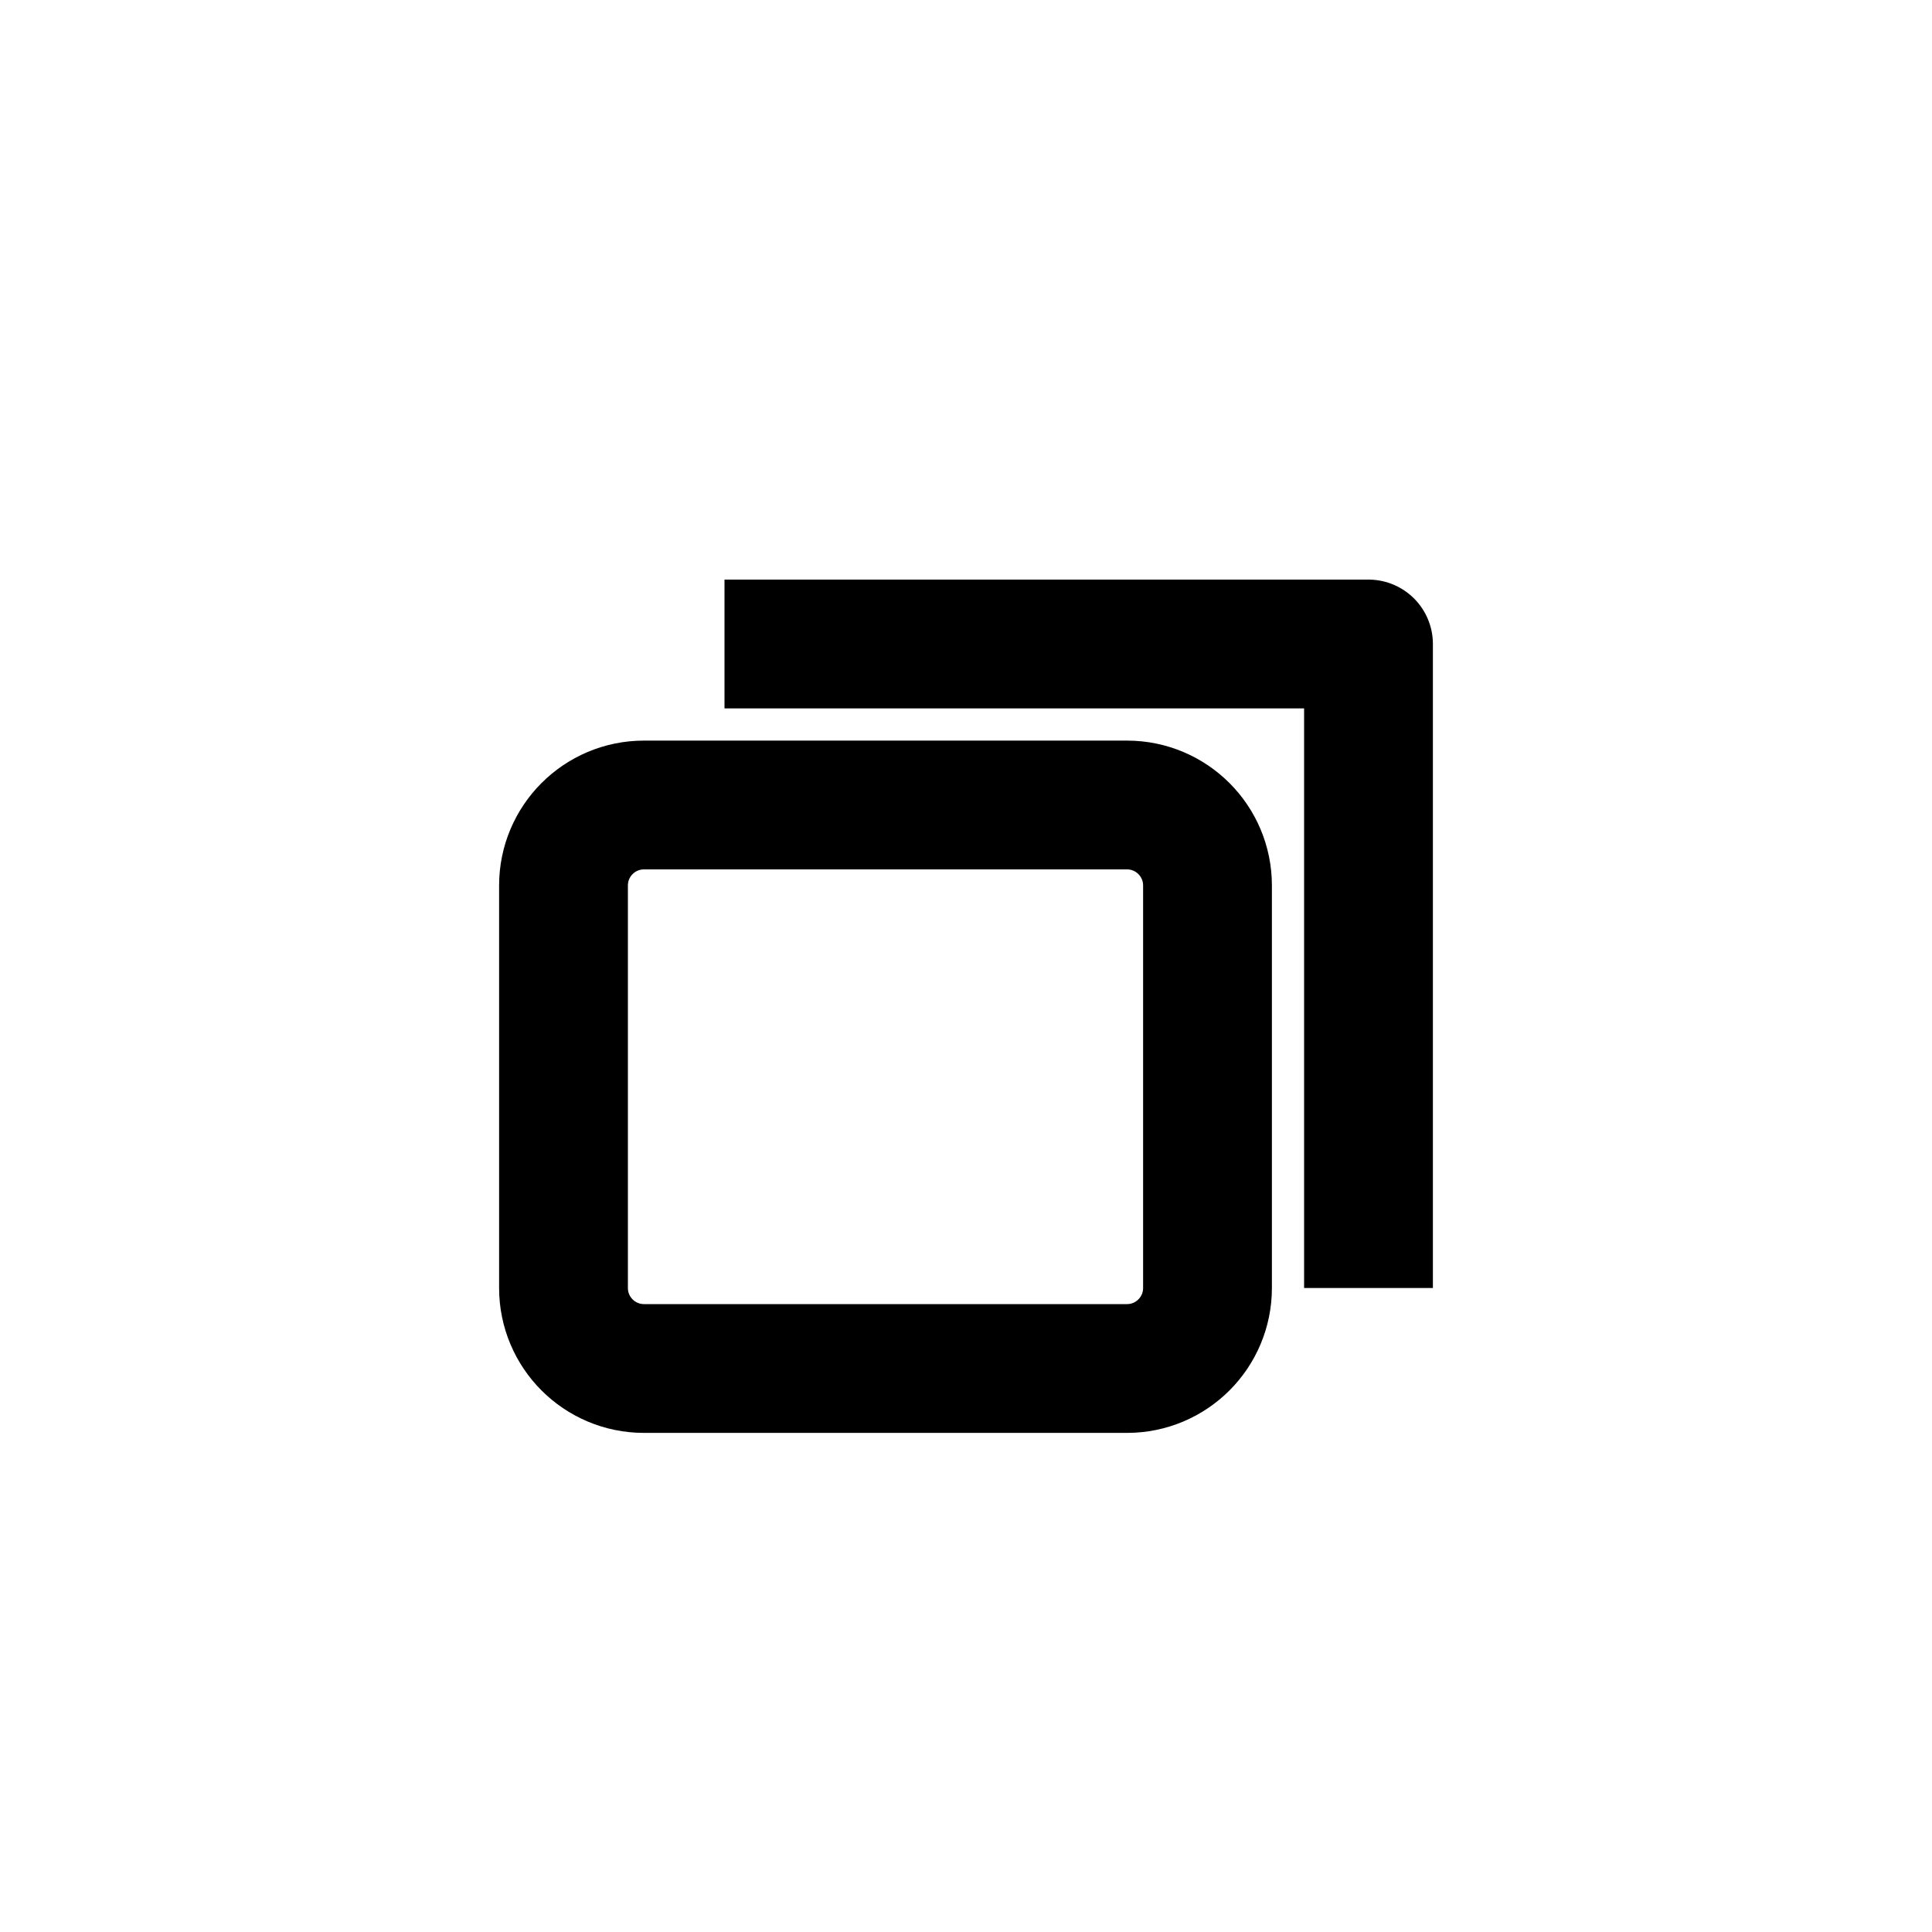
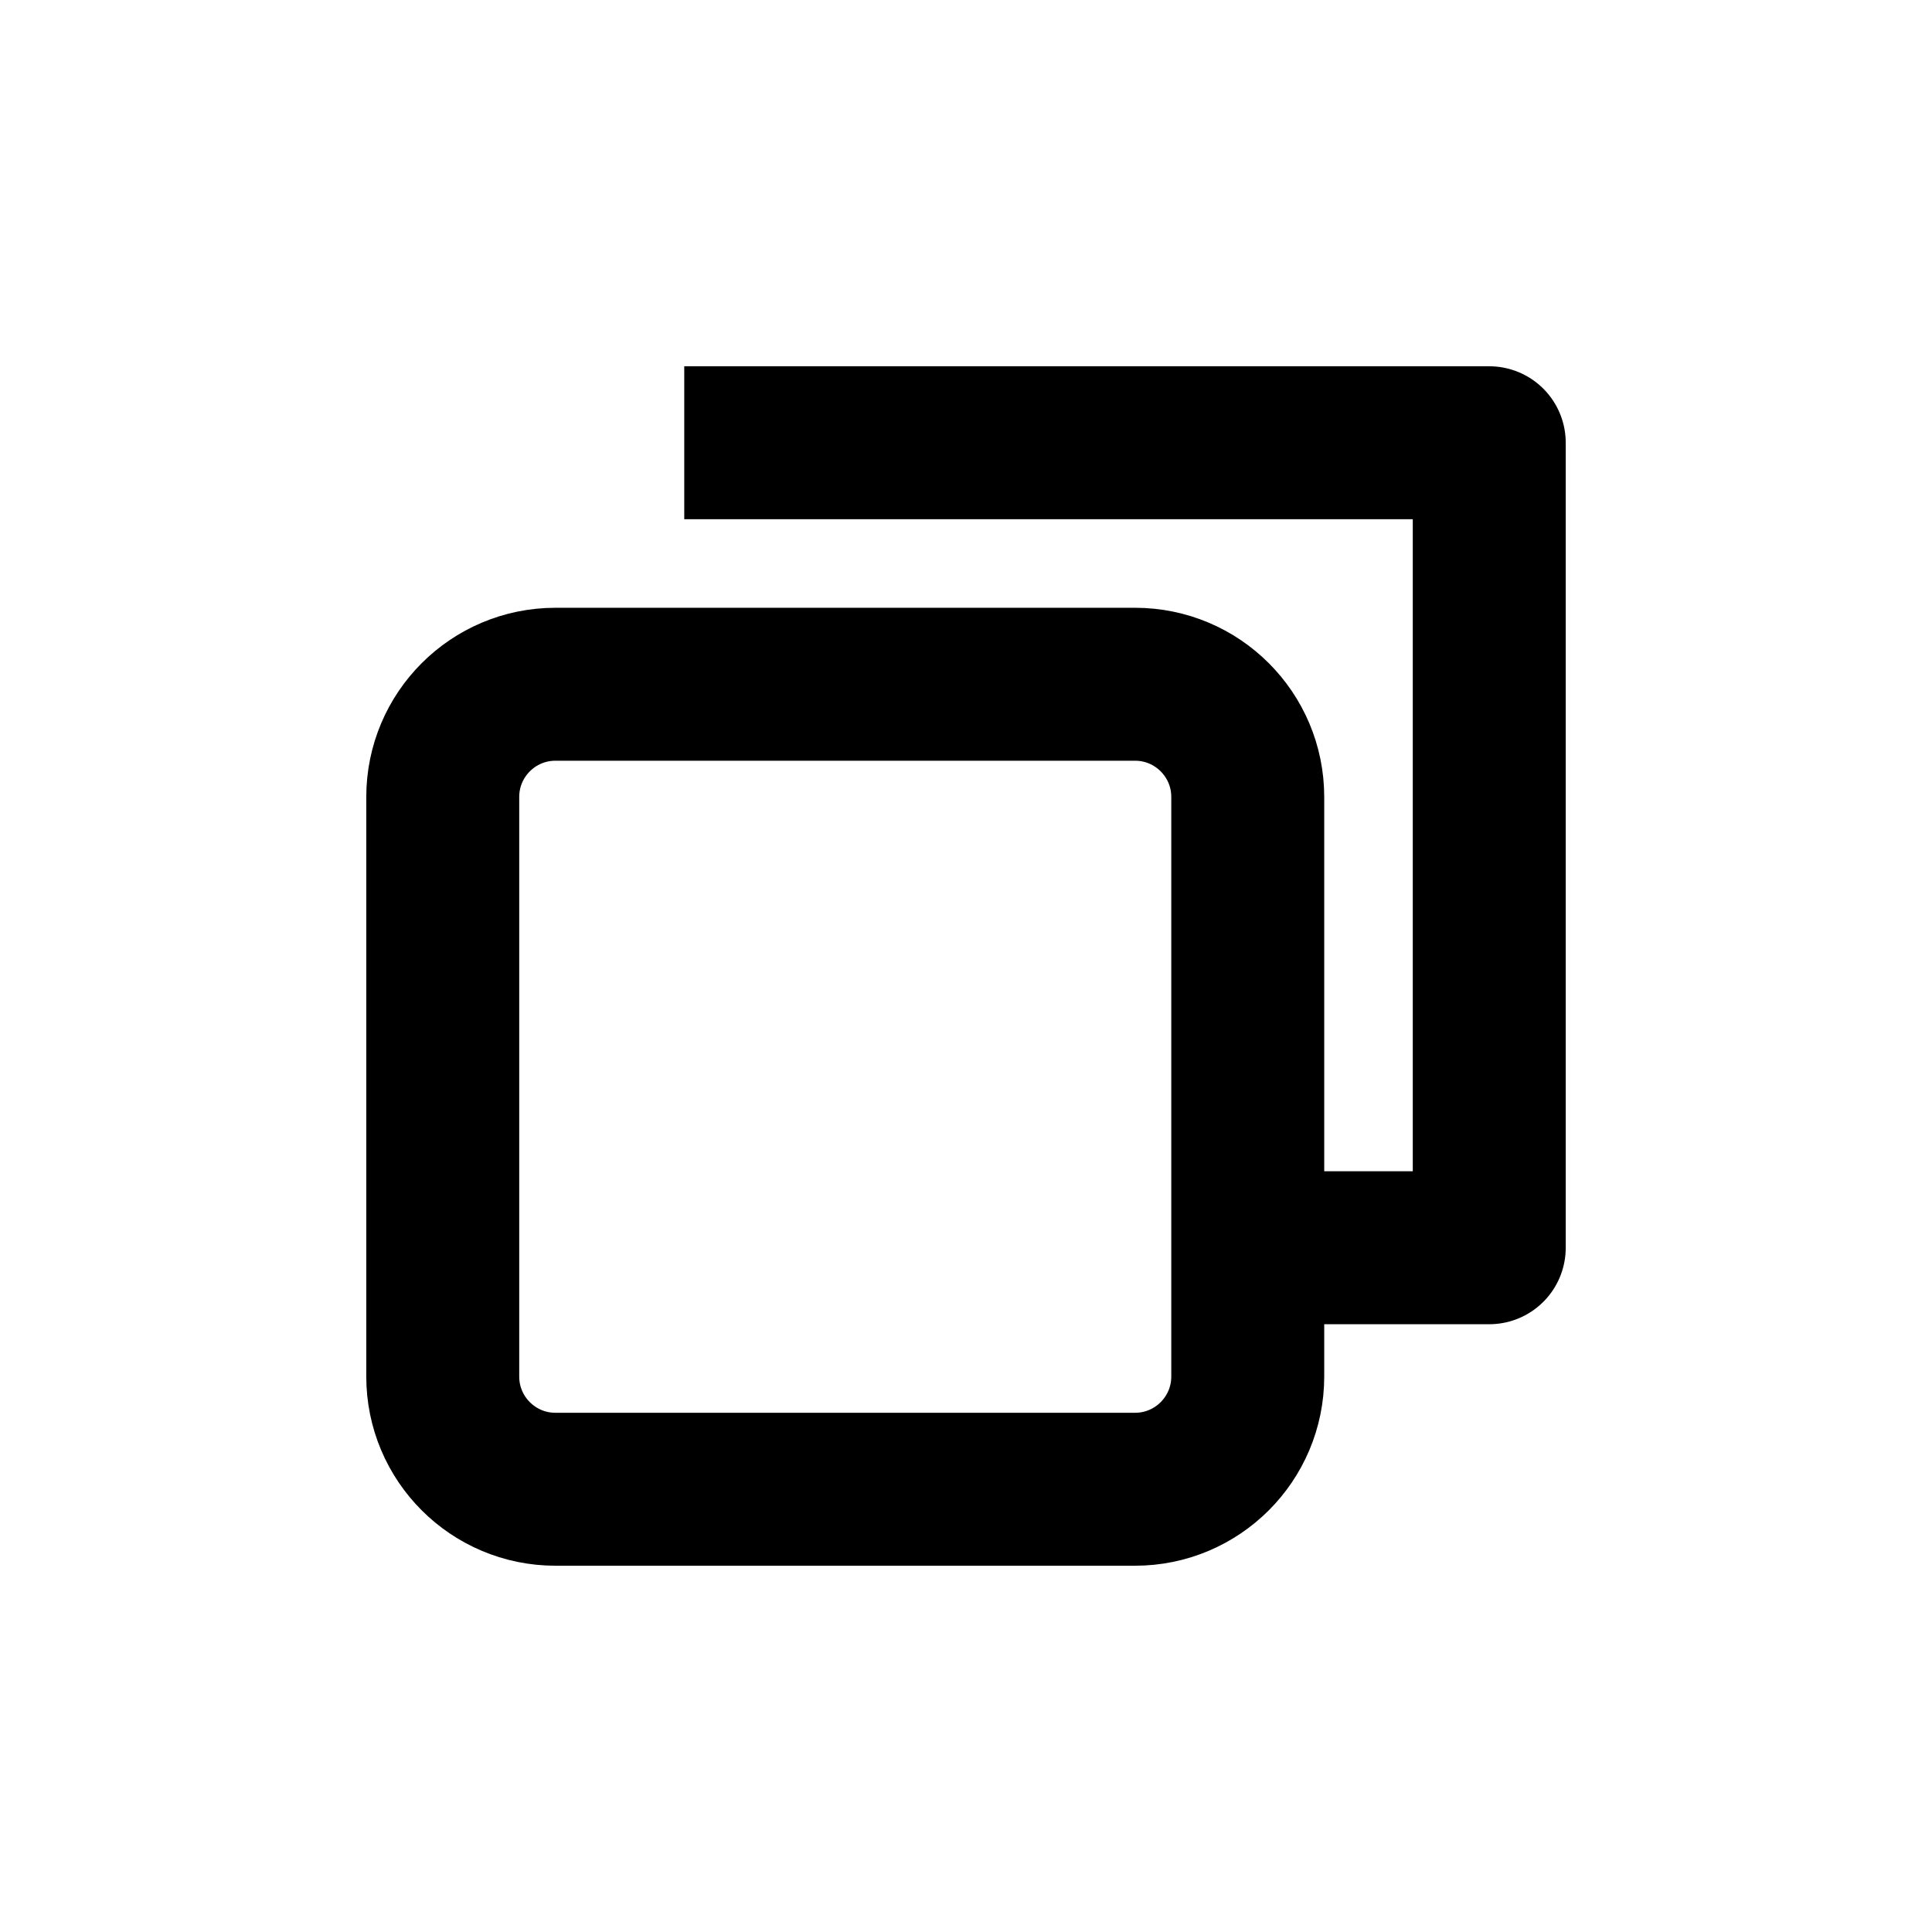
<svg xmlns="http://www.w3.org/2000/svg" width="24" height="24" viewBox="0 0 24 24">
-   <path d="M9 8H17V16" fill="none" stroke="#000000" stroke-width="1.6" stroke-linejoin="round" />
-   <rect x="7" y="10" width="8" height="7" rx="1" fill="none" stroke="#000000" stroke-width="1.6" />
+   <path d="M8.5 5.5H18.5V15.5H15.5" fill="none" stroke="#000000" stroke-width="1.9" stroke-linejoin="round" />
+   <rect x="5.5" y="8.5" width="10" height="10" rx="1.4" fill="none" stroke="#000000" stroke-width="1.9" stroke-linejoin="round" />
</svg>
